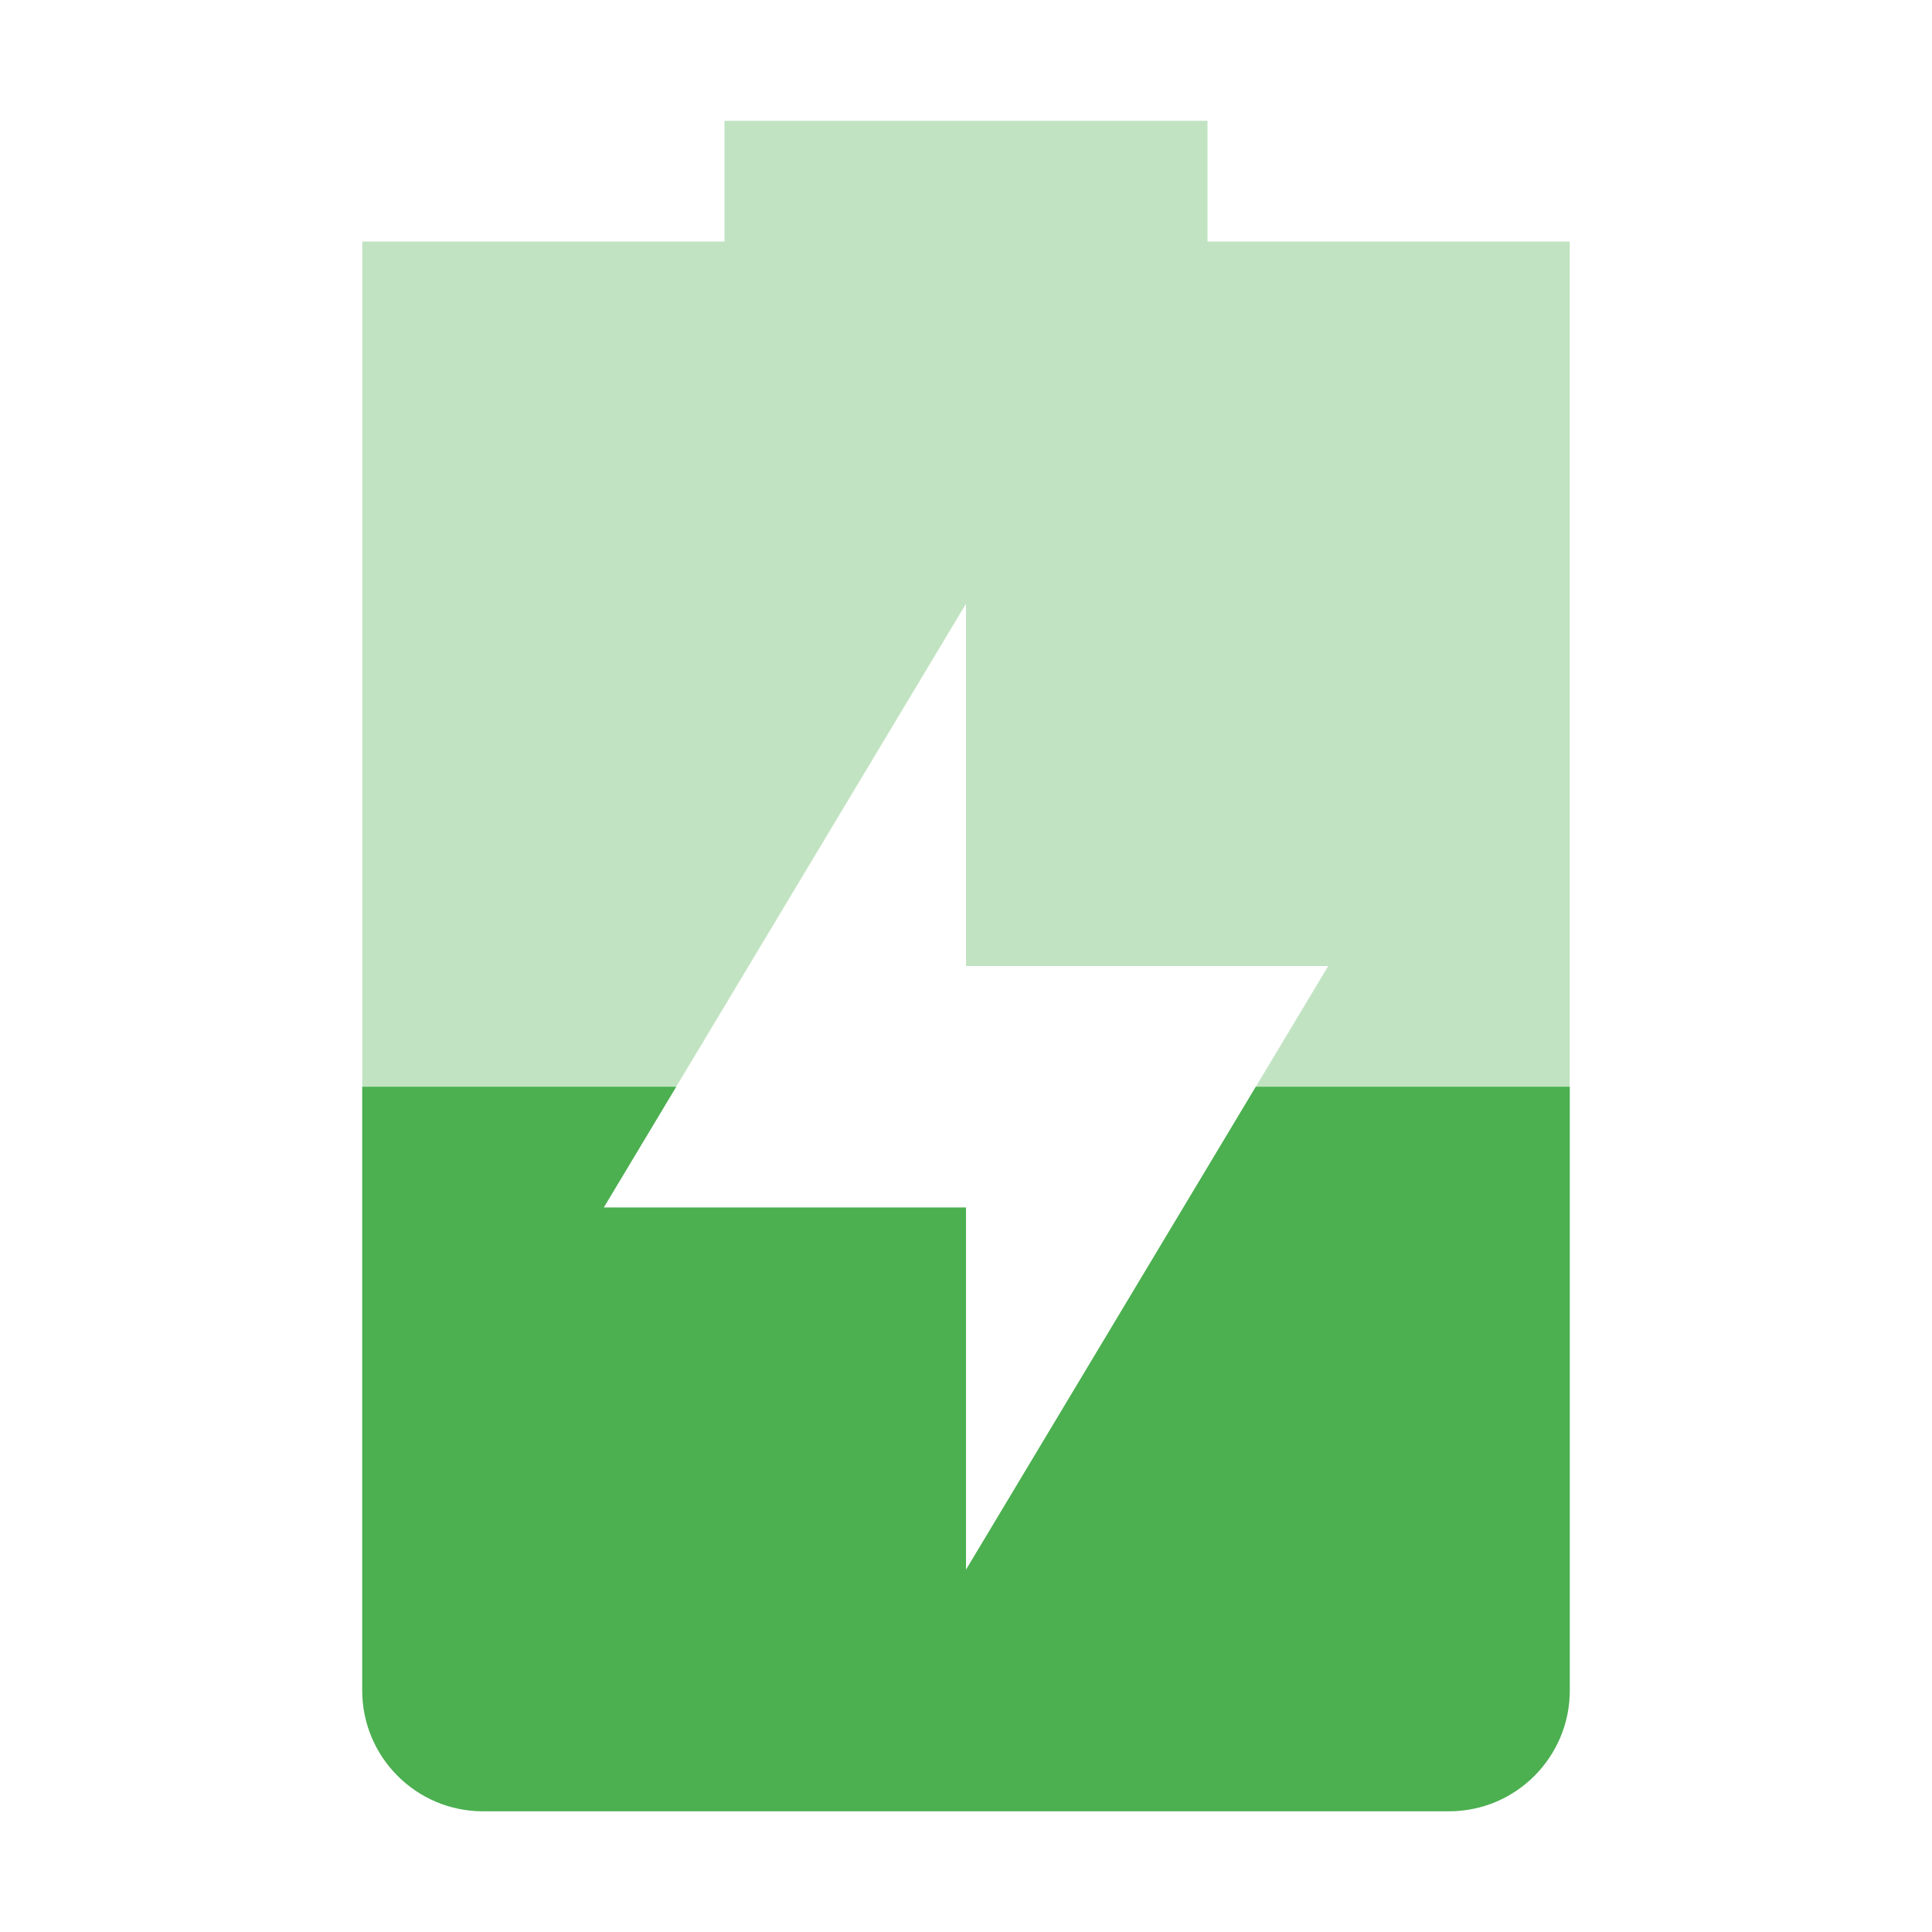
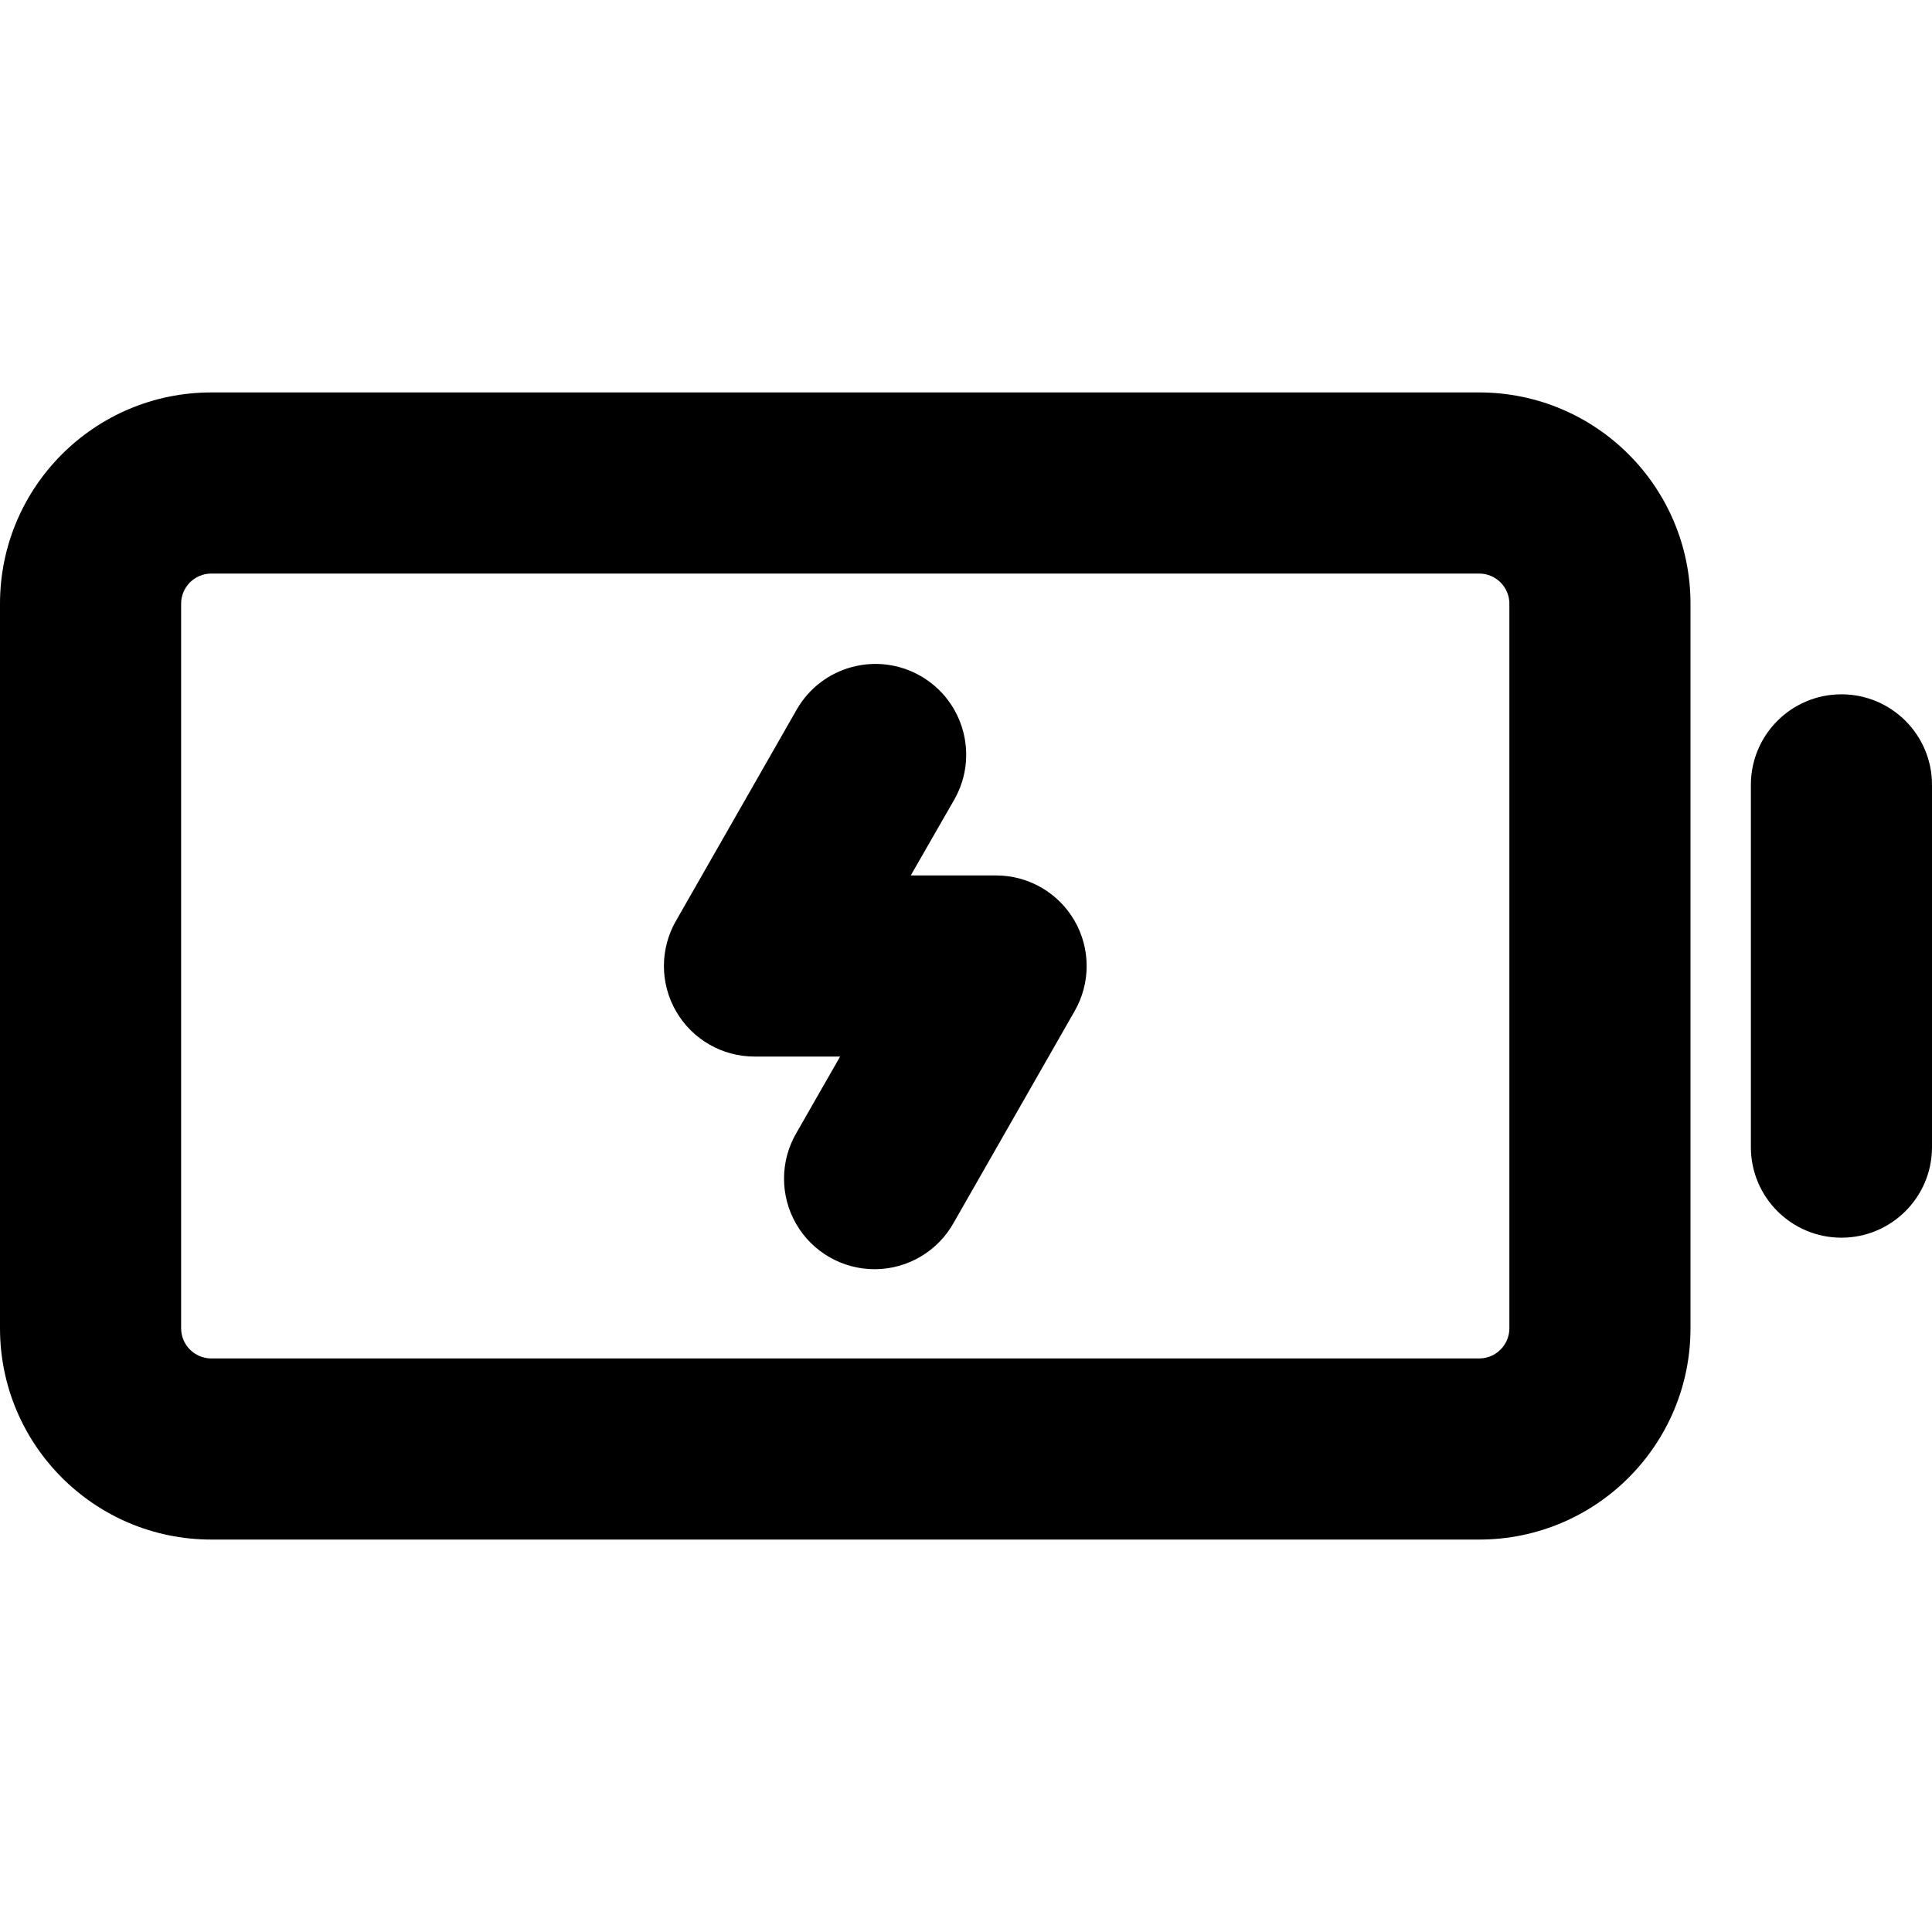
- <svg xmlns="http://www.w3.org/2000/svg" width="16" height="16" version="1.1">
-   <defs>
-     <style id="current-color-scheme" type="text/css">
-    .ColorScheme-Text { color:#dfdfdf; } .ColorScheme-Highlight { color:#4285f4; } .ColorScheme-NeutralText { color:#ff9800; } .ColorScheme-PositiveText { color:#4caf50; } .ColorScheme-NegativeText { color:#f44336; }
-   </style>
-   </defs>
-   <path style="opacity:.35;fill:currentColor" class="ColorScheme-PositiveText success" d="M 6,1 V 2 H 3 V 14 C 3,14.55 3.446,15 4,15 H 12 C 12.554,15 13,14.55 13,14 V 2 H 10 V 1 Z M 8,5 V 8 H 11 L 8,13 V 10 H 5 Z" />
-   <path style="fill:currentColor" class="ColorScheme-PositiveText success" d="M 3 9 L 3 14 C 3 14.55 3.446 15 4 15 L 12 15 C 12.554 15 13 14.55 13 14 L 13 9 L 10.4 9 L 8 13 L 8 10 L 5 10 L 5.6 9 L 3 9 z" />
+ <svg xmlns="http://www.w3.org/2000/svg" width="16" height="16" viewBox="0 0 256 256">
+   <path fill="#000" d="M196 52H28A28 28 0 0 0 0 80v96a28 28 0 0 0 28 28h168a28 28 0 0 0 28-28V80a28 28 0 0 0-28-28m4 124a4 4 0 0 1-4 4H28a4 4 0 0 1-4-4V80a4 4 0 0 1 4-4h168a4 4 0 0 1 4 4Zm56-72v48a12 12 0 0 1-24 0v-48a12 12 0 0 1 24 0m-113.62 18a12 12 0 0 1 0 12l-16 28a12 12 0 1 1-20.84-11.9l5.78-10.1H100a12 12 0 0 1-10.42-18l16-28a12 12 0 0 1 20.84 12l-5.74 10H132a12 12 0 0 1 10.38 6" />
</svg>
